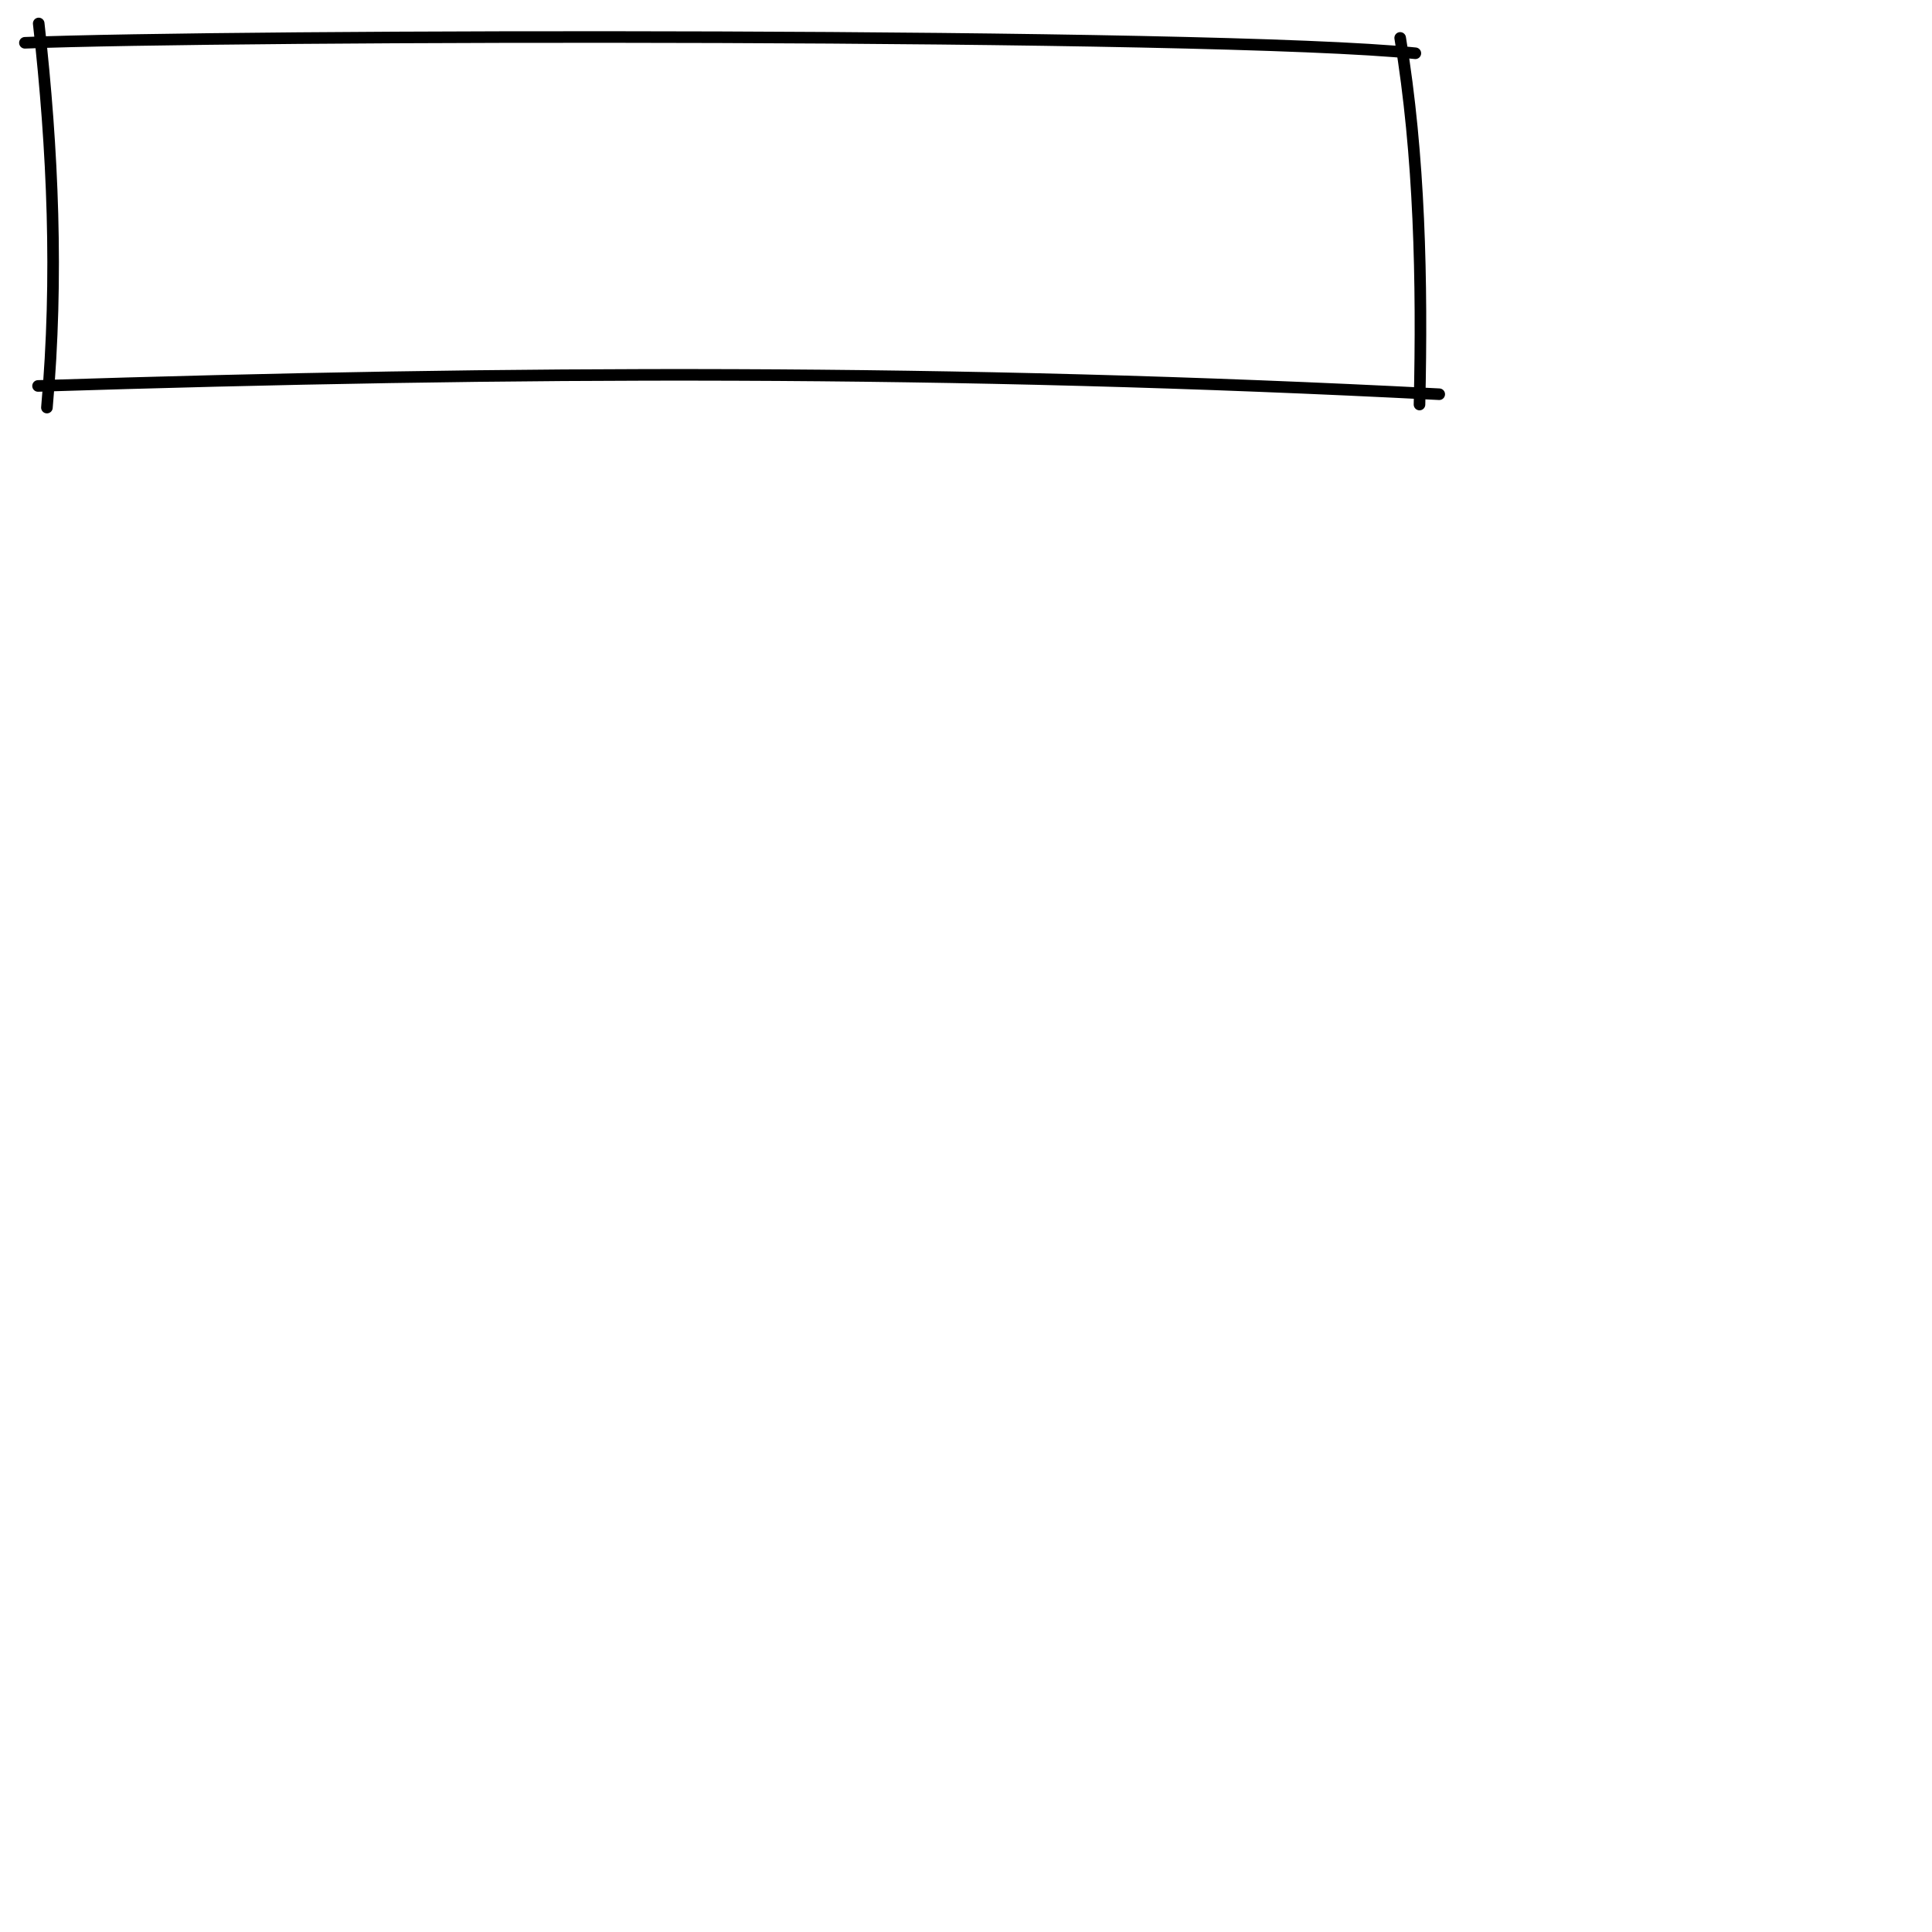
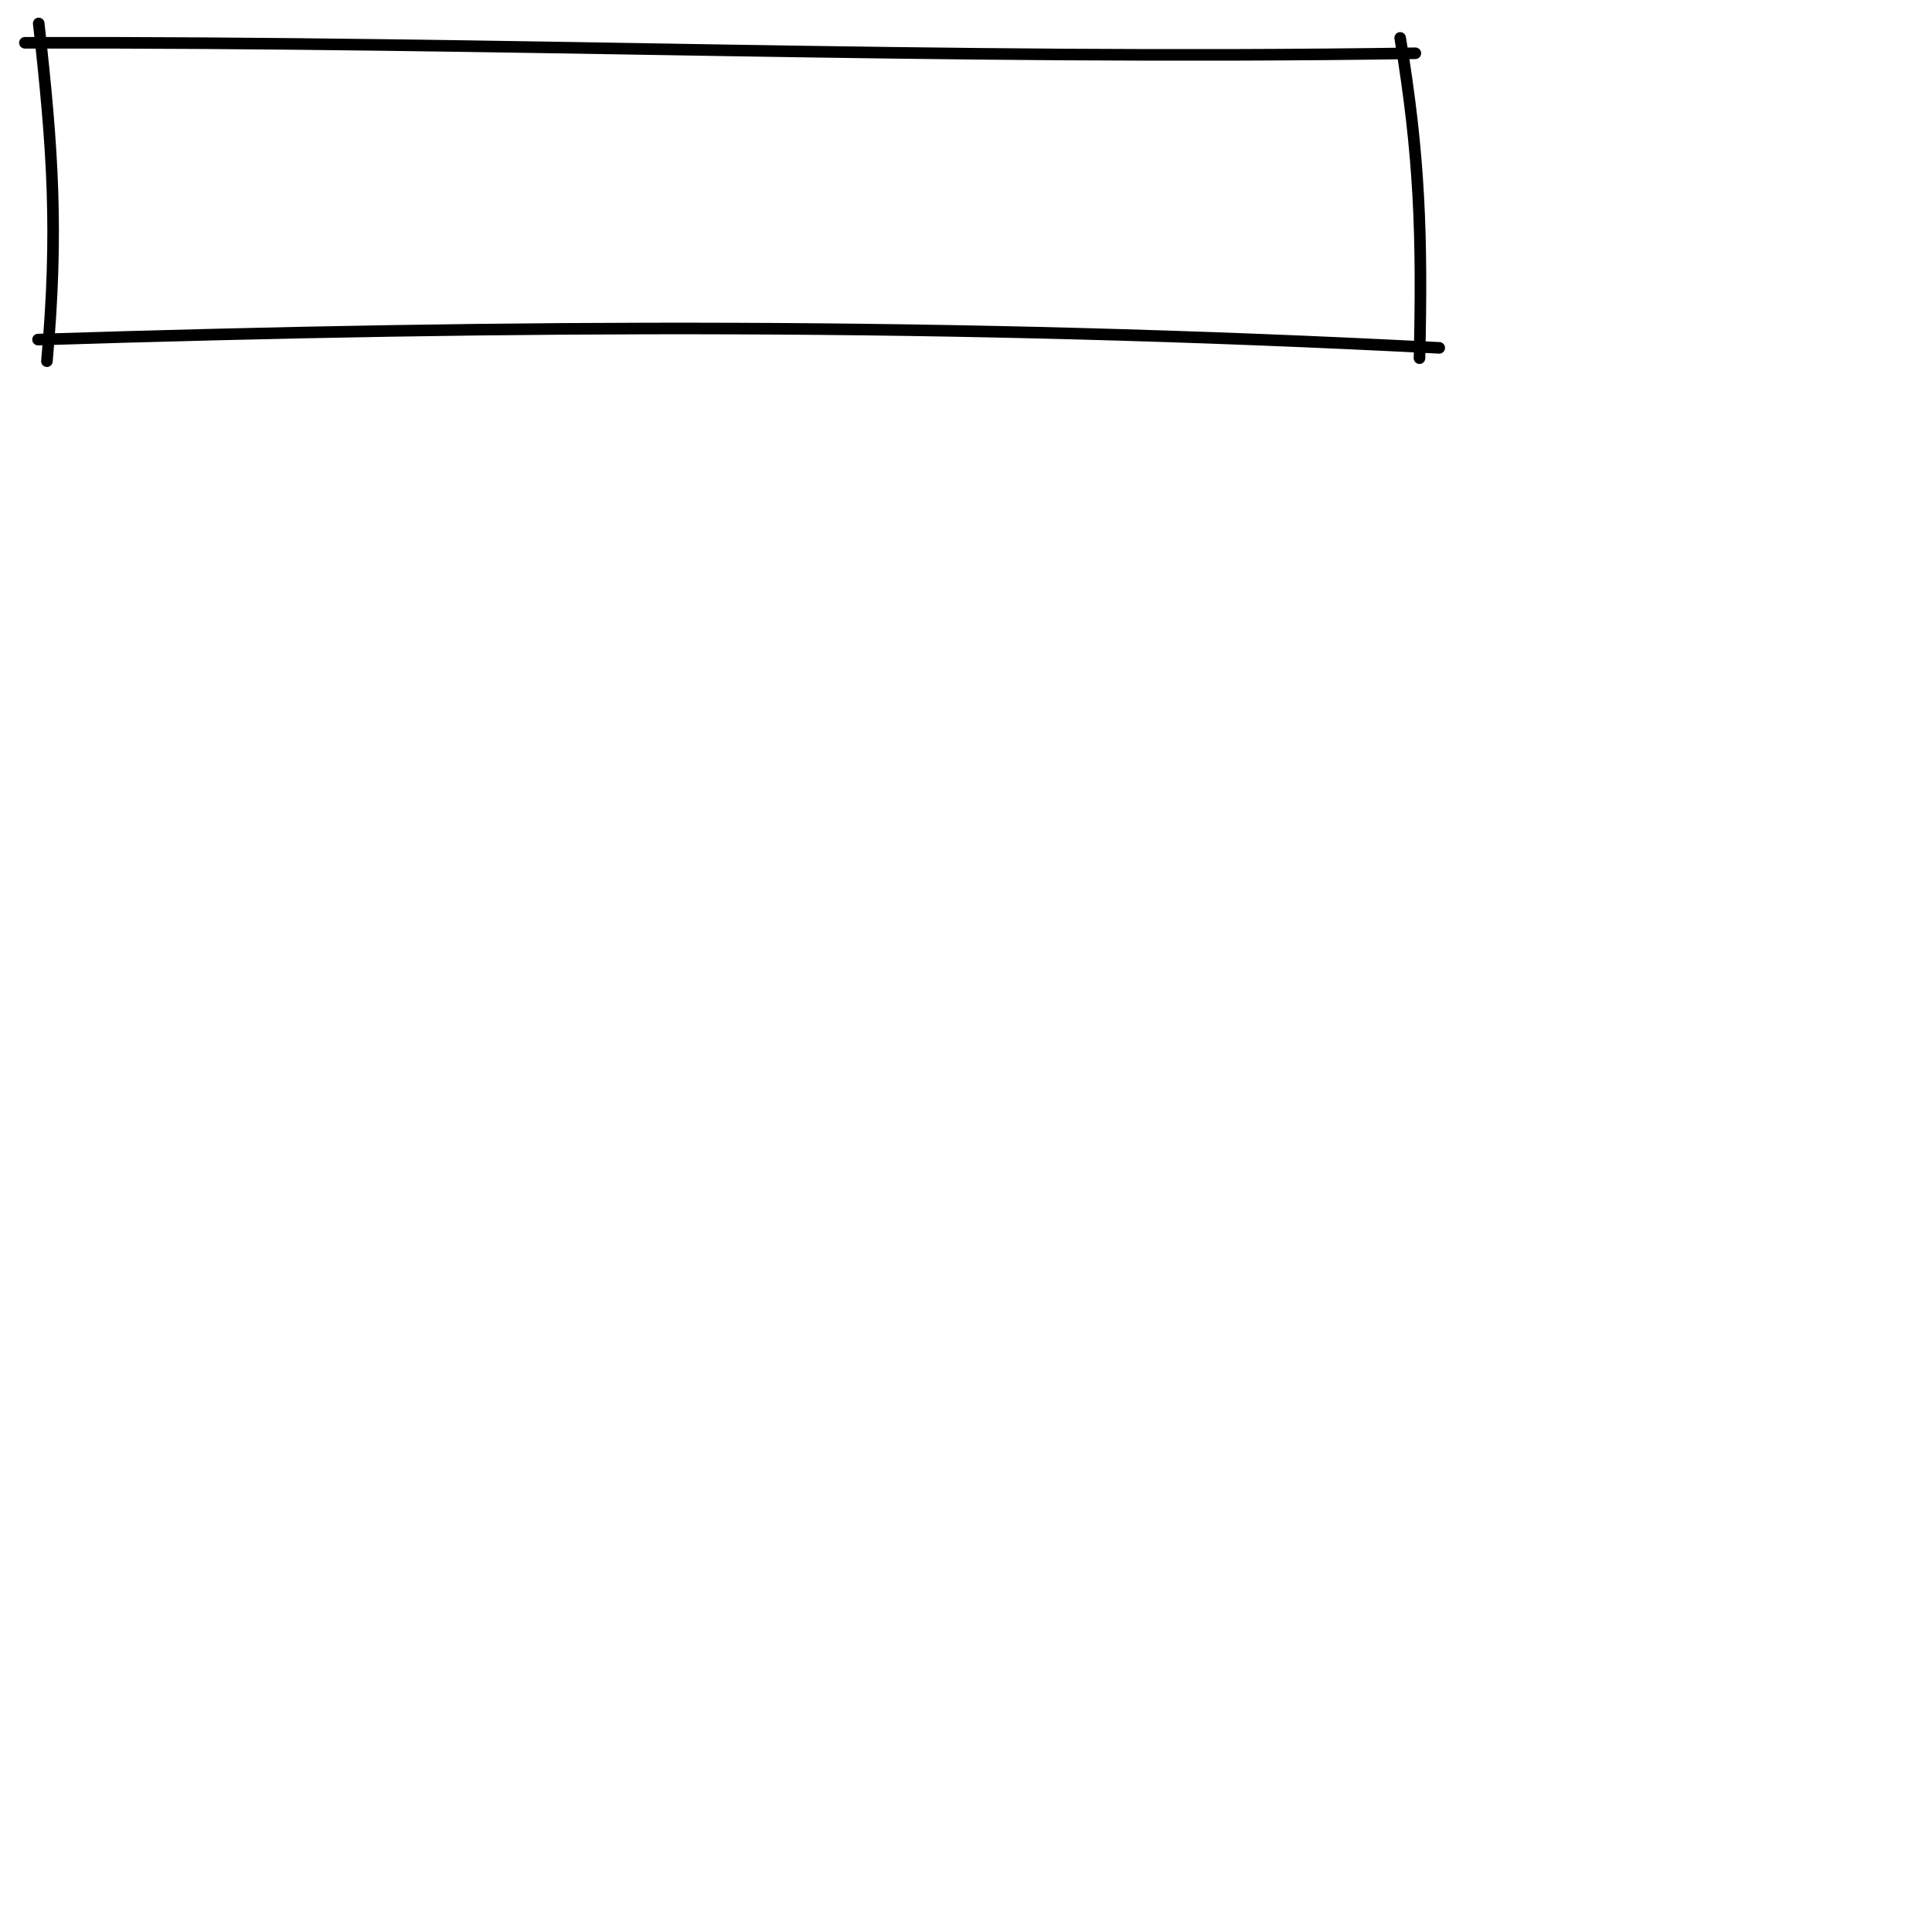
<svg xmlns="http://www.w3.org/2000/svg" version="1.1" id="svg2" viewBox="0 0 500 500" height="500" width="500">
  <defs id="defs4" />
  <g id="layer1" transform="translate(0,-552.3622)">
-     <path style="opacity:1;fill:none;fill-opacity:0.75;stroke:#000000;stroke-width:3;stroke-linecap:round;stroke-linejoin:round;stroke-miterlimit:4;stroke-dasharray:none;stroke-dashoffset:0;stroke-opacity:1" d="m 9.846,652.244 c 123.606,-3.921 236.159,-4.384 362.625,2.143 m -5.105,2.666 c 0.737,-32.123 0.04,-64.381 -5,-94.878 m 3.925,3.972 c -52.145,-5.364 -308.361,-4.796 -359.844,-2.709 m 3.571,-5 c 3.655,32.705 5.117,65.73 2.124,99.405" id="rect4138" />
+     <path style="opacity:1;fill:none;fill-opacity:0.75;stroke:#000000;stroke-width:3;stroke-linecap:round;stroke-linejoin:round;stroke-miterlimit:4;stroke-dasharray:none;stroke-dashoffset:0;stroke-opacity:1" d="m 9.846,640.244 c 123.606,-3.921 236.159,-4.384 362.625,2.143 m -5.105,2.666 c 0.737,-32.123 0.04,-52.381 -5,-82.878 m 3.925,3.972 C 241.195,568.011 133.686,563.14 6.448,563.437 m 3.571,-5 c 3.655,32.705 5.117,53.73 2.124,87.405" id="rect4138" />
  </g>
</svg>
